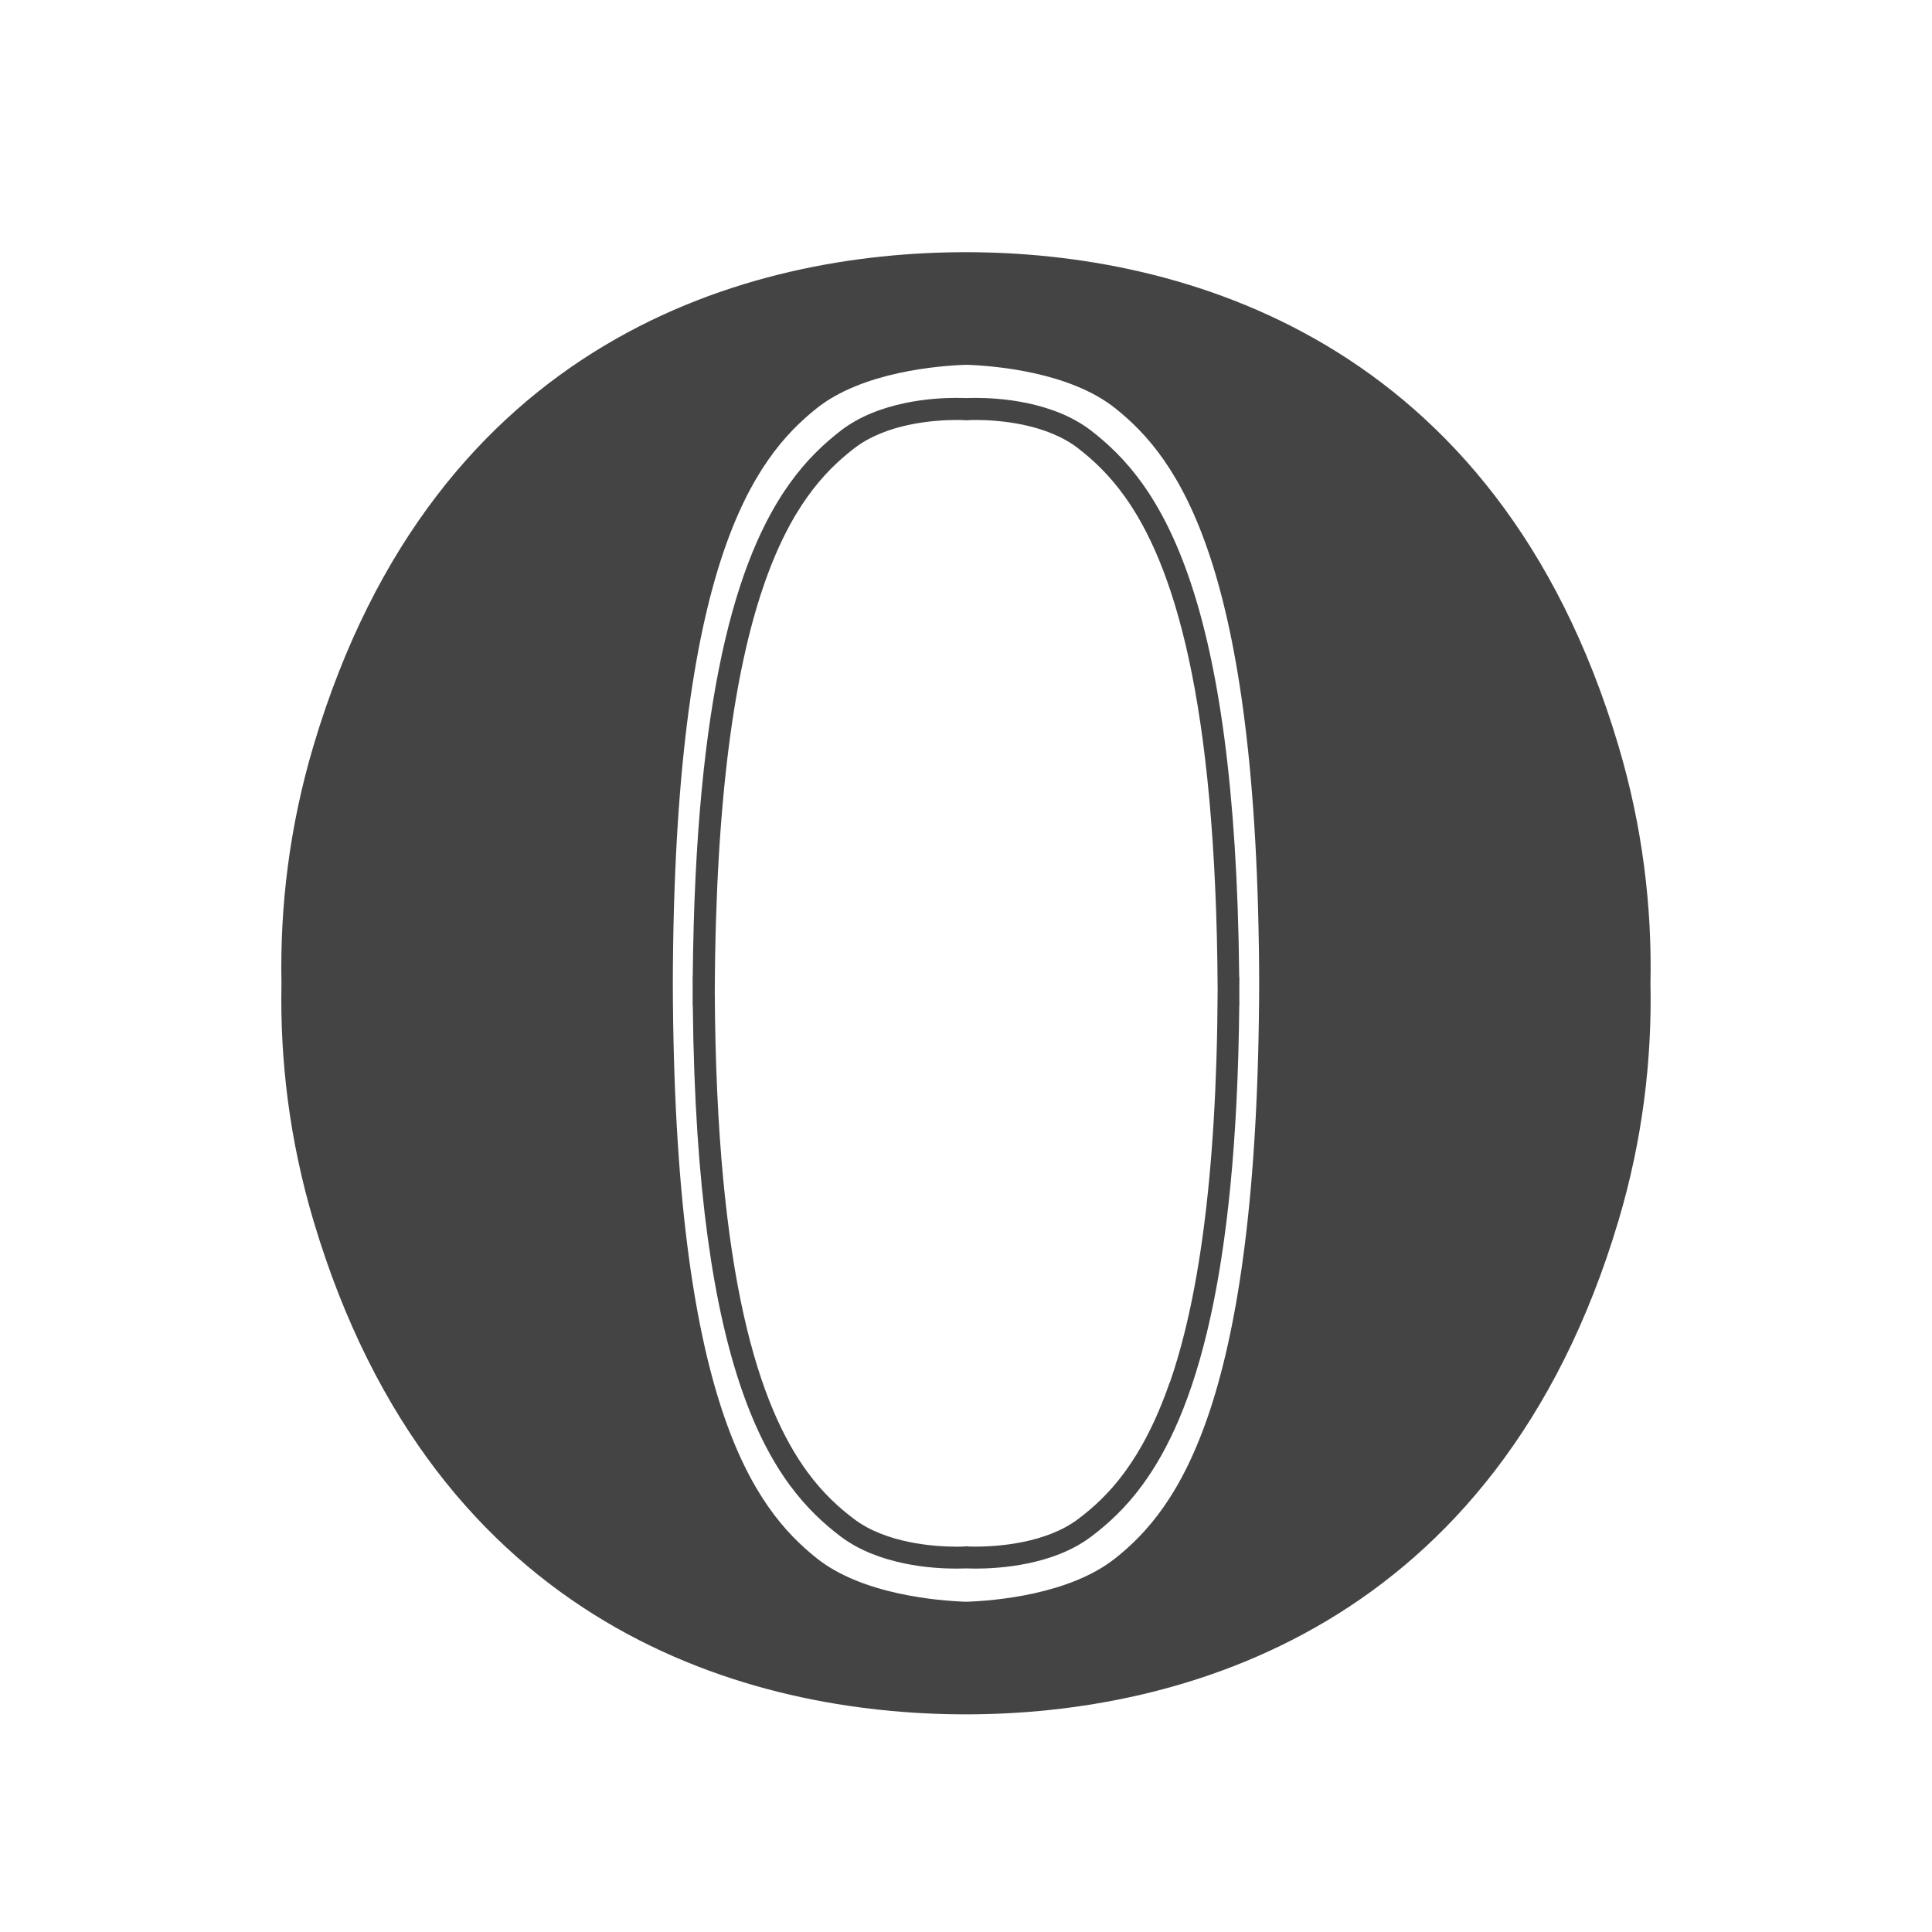
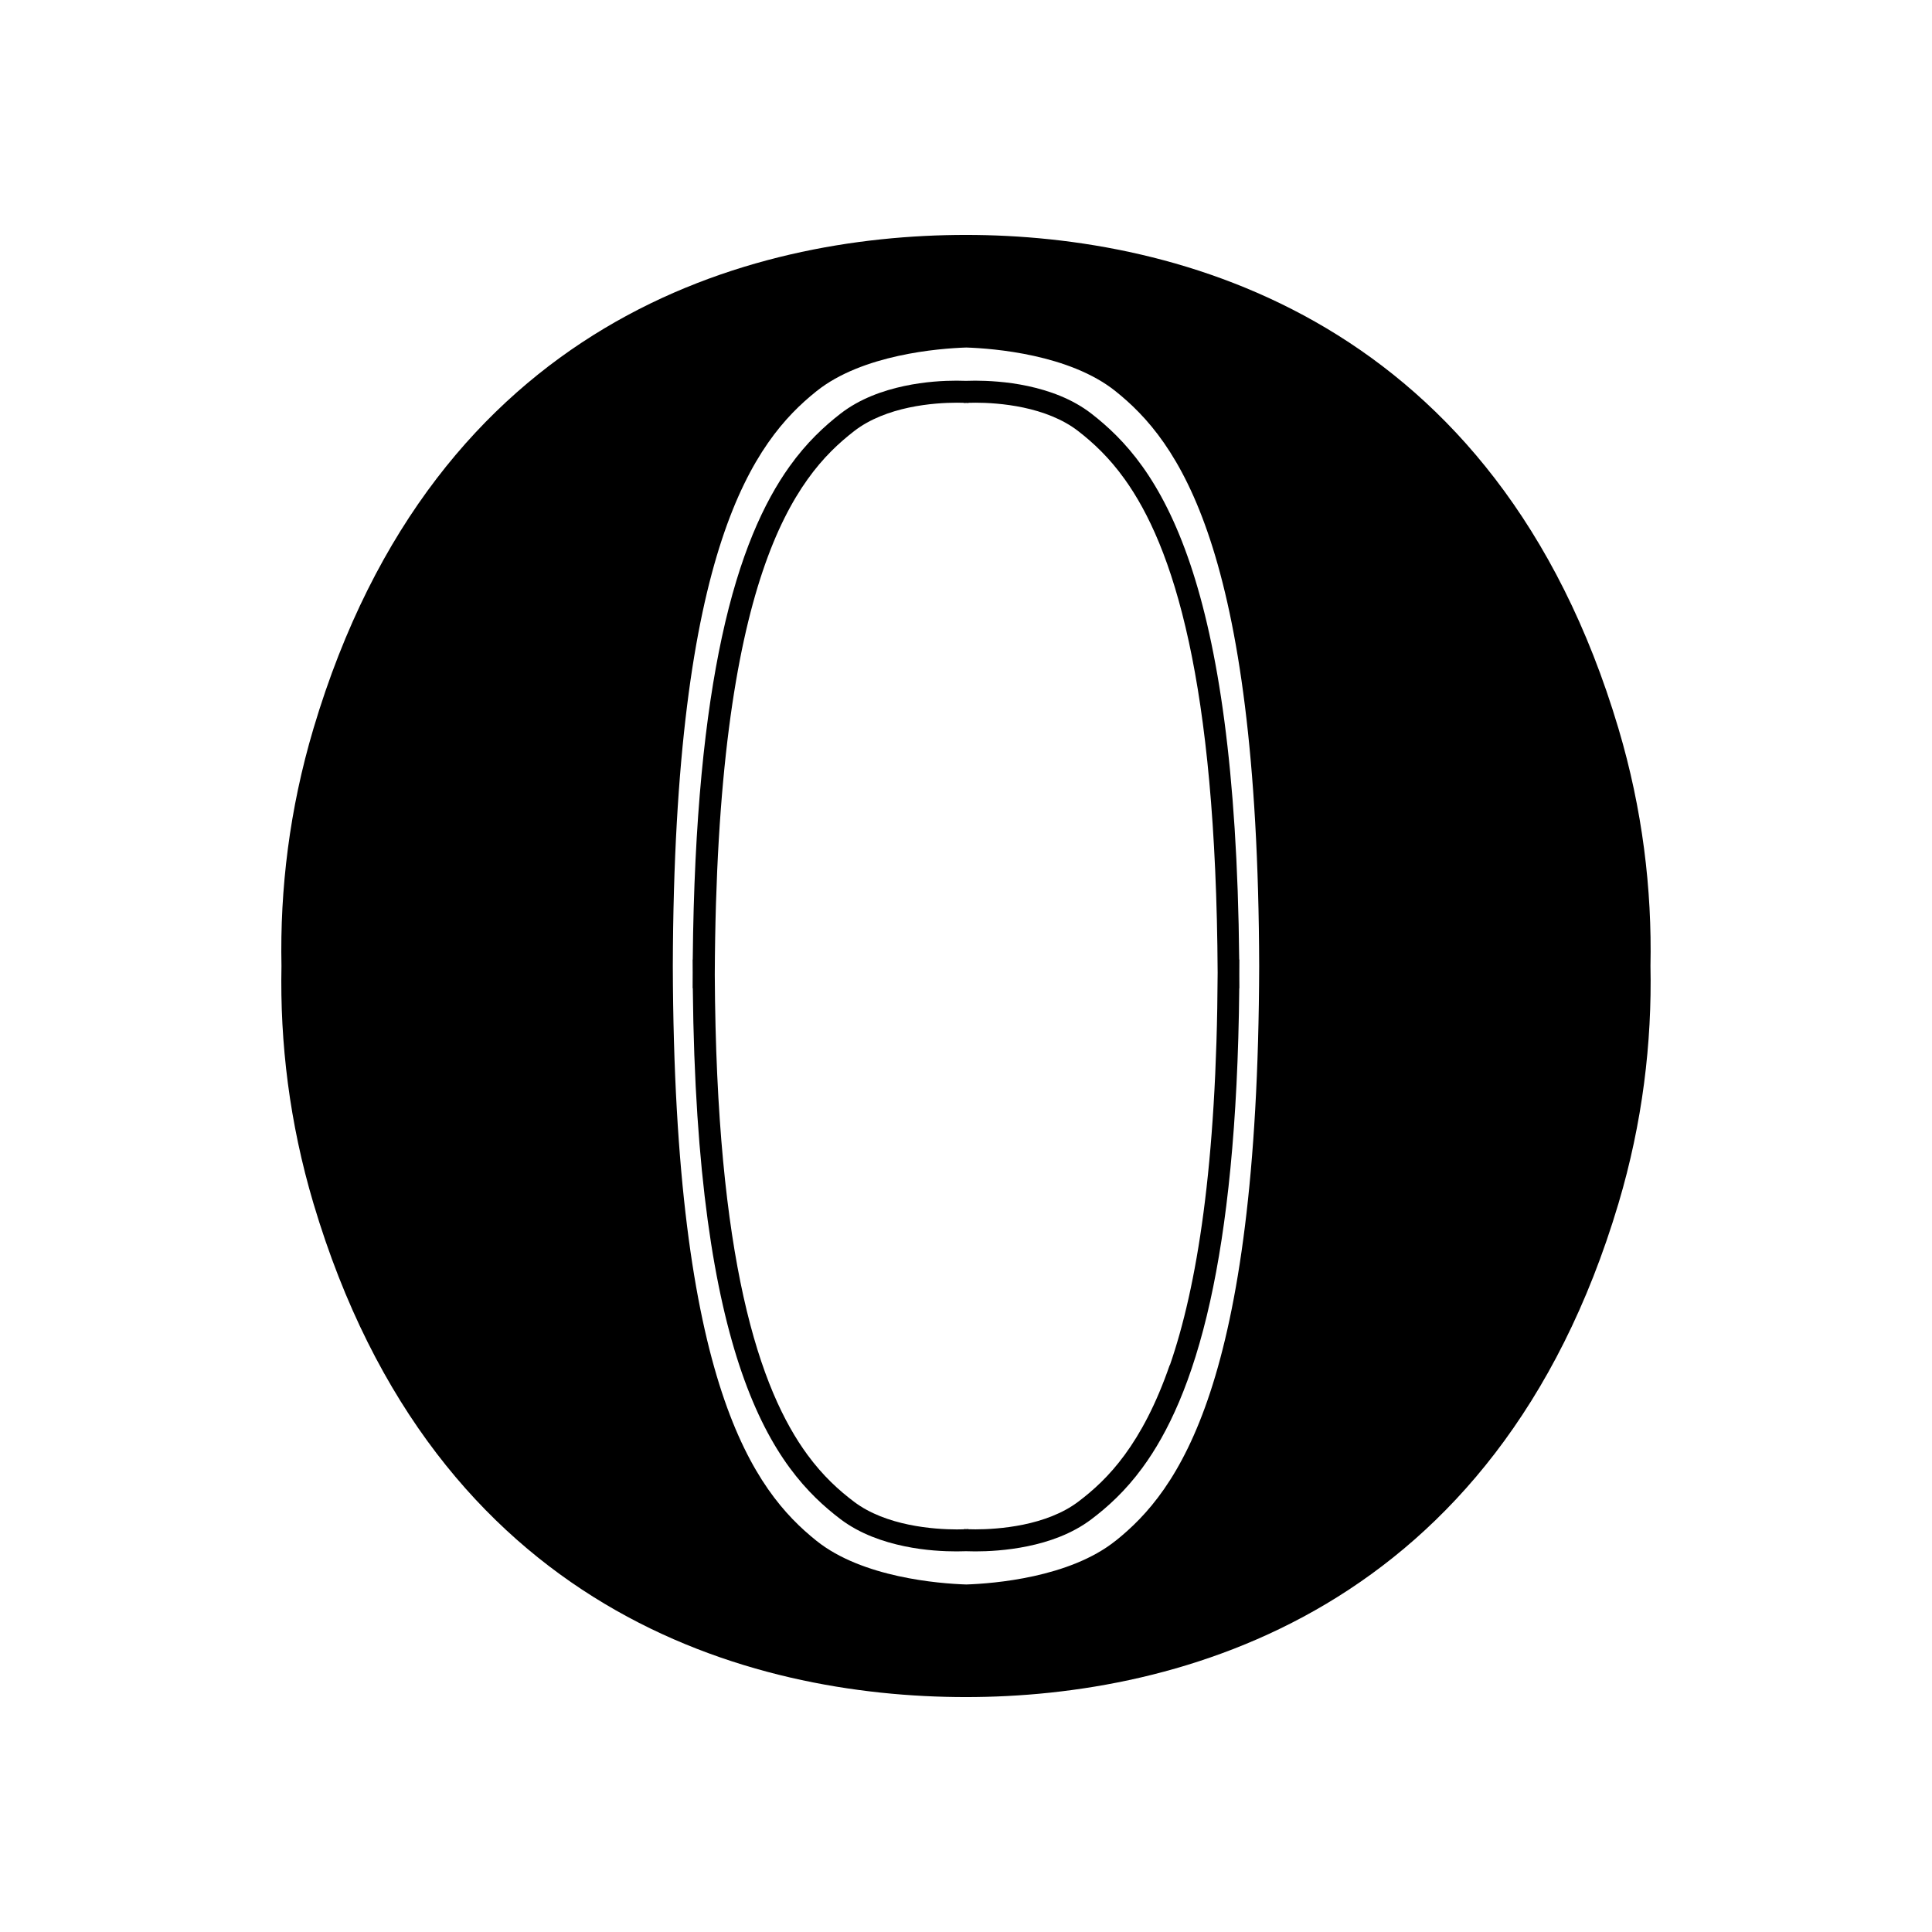
<svg xmlns="http://www.w3.org/2000/svg" version="1.1" width="32" height="32" viewBox="0 0 32 32">
-   <path fill="#444444" d="M20.527 16.431c0-0.084 0.001-0.168 0.001-0.253h-0.003c-0.030-3.17-0.356-5.197-0.809-6.544-0.238-0.707-0.511-1.227-0.794-1.623s-0.577-0.667-0.845-0.875c-0.322-0.249-0.704-0.382-1.053-0.457s-0.668-0.088-0.87-0.089c-0.065 0-0.117 0.001-0.155 0.003-0.038-0.002-0.090-0.003-0.154-0.003-0.202 0-0.52 0.014-0.87 0.089s-0.731 0.208-1.053 0.457c-0.268 0.208-0.562 0.479-0.845 0.875-0.425 0.595-0.827 1.466-1.121 2.831-0.276 1.28-0.46 2.996-0.482 5.336h-0.002c0 0.072 0 0.143 0.001 0.215-0 0.086-0.001 0.172-0.001 0.259h0.003c0.031 3.081 0.357 5.051 0.81 6.363 0.238 0.689 0.511 1.196 0.795 1.582s0.577 0.65 0.845 0.853c0.322 0.242 0.703 0.372 1.052 0.445s0.667 0.086 0.869 0.086c0.065 0 0.117-0.002 0.154-0.003 0.038 0.002 0.090 0.003 0.154 0.003 0.202-0 0.52-0.014 0.869-0.086s0.73-0.202 1.052-0.445c0.268-0.202 0.562-0.466 0.846-0.853 0.426-0.58 0.828-1.43 1.123-2.759 0.276-1.245 0.46-2.913 0.482-5.185h0.002c-0-0.075-0-0.148-0.001-0.221zM19.374 22.896c-0.228 0.66-0.485 1.131-0.744 1.485s-0.522 0.59-0.771 0.778c-0.26 0.197-0.592 0.314-0.907 0.379s-0.612 0.079-0.796 0.079c-0.047 0-0.086-0.001-0.116-0.002l-0-0.004h-0c-0.001 0-0.014 0.001-0.037 0.002-0.011-0.001-0.021-0.001-0.027-0.001l-0.009-0-0.002-0h-0l-0 0.004c-0.031 0.001-0.070 0.002-0.116 0.002-0.184 0-0.481-0.014-0.796-0.079s-0.647-0.182-0.907-0.379c-0.249-0.188-0.512-0.424-0.772-0.778-0.389-0.53-0.773-1.328-1.060-2.622-0.277-1.25-0.463-2.962-0.475-5.33 0.014-3.29 0.346-5.352 0.792-6.678 0.228-0.678 0.485-1.163 0.745-1.527s0.523-0.606 0.772-0.799c0.26-0.202 0.591-0.322 0.906-0.389s0.611-0.081 0.795-0.081c0.047 0 0.086 0.001 0.117 0.002l0 0.004h0c0.001-0 0.014-0.001 0.037-0.002 0.011 0.001 0.020 0.001 0.026 0.001l0.011 0.001 0-0.004c0.031-0.001 0.070-0.002 0.117-0.002 0.184-0 0.48 0.014 0.795 0.081s0.646 0.187 0.906 0.389c0.249 0.193 0.512 0.436 0.772 0.799 0.39 0.545 0.774 1.366 1.062 2.696 0.278 1.285 0.463 3.044 0.476 5.476-0.014 3.203-0.345 5.211-0.791 6.5zM26.807 12.353c-2.018-6.779-7.28-8.176-10.808-8.176-3.571 0-8.789 1.397-10.807 8.176-0.398 1.337-0.556 2.66-0.53 3.933-0.026 1.273 0.132 2.595 0.53 3.933 2.018 6.779 7.236 8.176 10.807 8.176 3.527 0 8.789-1.397 10.808-8.176 0.398-1.337 0.556-2.66 0.53-3.933 0.026-1.273-0.132-2.595-0.53-3.933zM18.476 25.807c-0.76 0.608-2.017 0.708-2.472 0.723-0.455-0.015-1.72-0.115-2.48-0.723-1.027-0.822-2.36-2.563-2.38-9.521 0.020-6.959 1.353-8.7 2.38-9.521 0.76-0.608 2.025-0.708 2.48-0.723 0.455 0.015 1.712 0.115 2.472 0.723 1.027 0.822 2.36 2.563 2.38 9.522-0.020 6.959-1.352 8.7-2.38 9.521z" />
+   <path d="M20.527 16.146c0-0.084 0.001-0.168 0.001-0.253h-0.003c-0.030-3.17-0.356-5.197-0.809-6.544-0.238-0.707-0.511-1.227-0.794-1.623s-0.577-0.667-0.845-0.875c-0.322-0.249-0.704-0.382-1.053-0.457s-0.668-0.088-0.87-0.089c-0.065 0-0.117 0.001-0.155 0.003-0.038-0.002-0.090-0.003-0.154-0.003-0.202 0-0.52 0.014-0.87 0.089s-0.731 0.208-1.053 0.457c-0.268 0.208-0.562 0.479-0.845 0.875-0.425 0.595-0.827 1.466-1.121 2.831-0.276 1.28-0.46 2.996-0.482 5.336h-0.002c0 0.072 0 0.143 0.001 0.215-0 0.086-0.001 0.172-0.001 0.259h0.003c0.031 3.081 0.357 5.051 0.81 6.363 0.238 0.689 0.511 1.196 0.795 1.582s0.577 0.65 0.845 0.853c0.322 0.242 0.703 0.372 1.052 0.445s0.667 0.086 0.869 0.086c0.065 0 0.117-0.002 0.154-0.003 0.038 0.002 0.090 0.003 0.154 0.003 0.202-0 0.52-0.014 0.869-0.086s0.73-0.202 1.052-0.445c0.268-0.202 0.562-0.466 0.846-0.853 0.426-0.58 0.828-1.43 1.123-2.759 0.276-1.245 0.46-2.913 0.482-5.185h0.002c-0-0.075-0-0.148-0.001-0.221zM19.374 22.61c-0.228 0.66-0.485 1.131-0.744 1.485s-0.522 0.59-0.771 0.778c-0.26 0.197-0.592 0.314-0.907 0.379s-0.612 0.079-0.796 0.079c-0.047 0-0.086-0.001-0.116-0.002l-0-0.004h-0c-0.001 0-0.014 0.001-0.037 0.002-0.011-0.001-0.021-0.001-0.027-0.001l-0.009-0-0.002-0h-0l-0 0.004c-0.031 0.001-0.070 0.002-0.116 0.002-0.184 0-0.481-0.014-0.796-0.079s-0.647-0.182-0.907-0.379c-0.249-0.188-0.512-0.424-0.772-0.778-0.389-0.53-0.773-1.328-1.060-2.622-0.277-1.25-0.463-2.962-0.475-5.33 0.014-3.29 0.346-5.352 0.792-6.678 0.228-0.678 0.485-1.163 0.745-1.527s0.523-0.606 0.772-0.799c0.26-0.202 0.591-0.322 0.906-0.389s0.611-0.081 0.795-0.081c0.047 0 0.086 0.001 0.117 0.002l0 0.004h0c0.001-0 0.014-0.001 0.037-0.002 0.011 0.001 0.020 0.001 0.026 0.001l0.011 0.001h0l0-0.004c0.031-0.001 0.070-0.002 0.117-0.002 0.184-0 0.48 0.014 0.795 0.081s0.646 0.187 0.906 0.389c0.249 0.193 0.512 0.436 0.772 0.799 0.39 0.545 0.774 1.366 1.062 2.696 0.278 1.285 0.463 3.044 0.476 5.476-0.014 3.203-0.345 5.211-0.791 6.5z" />
+   <path d="M26.807 12.067c-2.018-6.779-7.28-8.176-10.808-8.176-3.571 0-8.789 1.397-10.807 8.176-0.398 1.337-0.556 2.66-0.53 3.933-0.026 1.273 0.132 2.595 0.53 3.933 2.018 6.779 7.236 8.176 10.807 8.176 3.527 0 8.789-1.397 10.808-8.176 0.398-1.337 0.556-2.66 0.53-3.933 0.026-1.273-0.132-2.595-0.53-3.933zM18.476 25.521c-0.76 0.608-2.017 0.708-2.472 0.723-0.455-0.015-1.72-0.115-2.48-0.723-1.027-0.822-2.36-2.563-2.38-9.521 0.020-6.959 1.353-8.7 2.38-9.521 0.76-0.608 2.025-0.708 2.48-0.723 0.455 0.015 1.712 0.115 2.472 0.723 1.027 0.822 2.36 2.563 2.38 9.522-0.020 6.959-1.352 8.7-2.38 9.521z" />
</svg>
